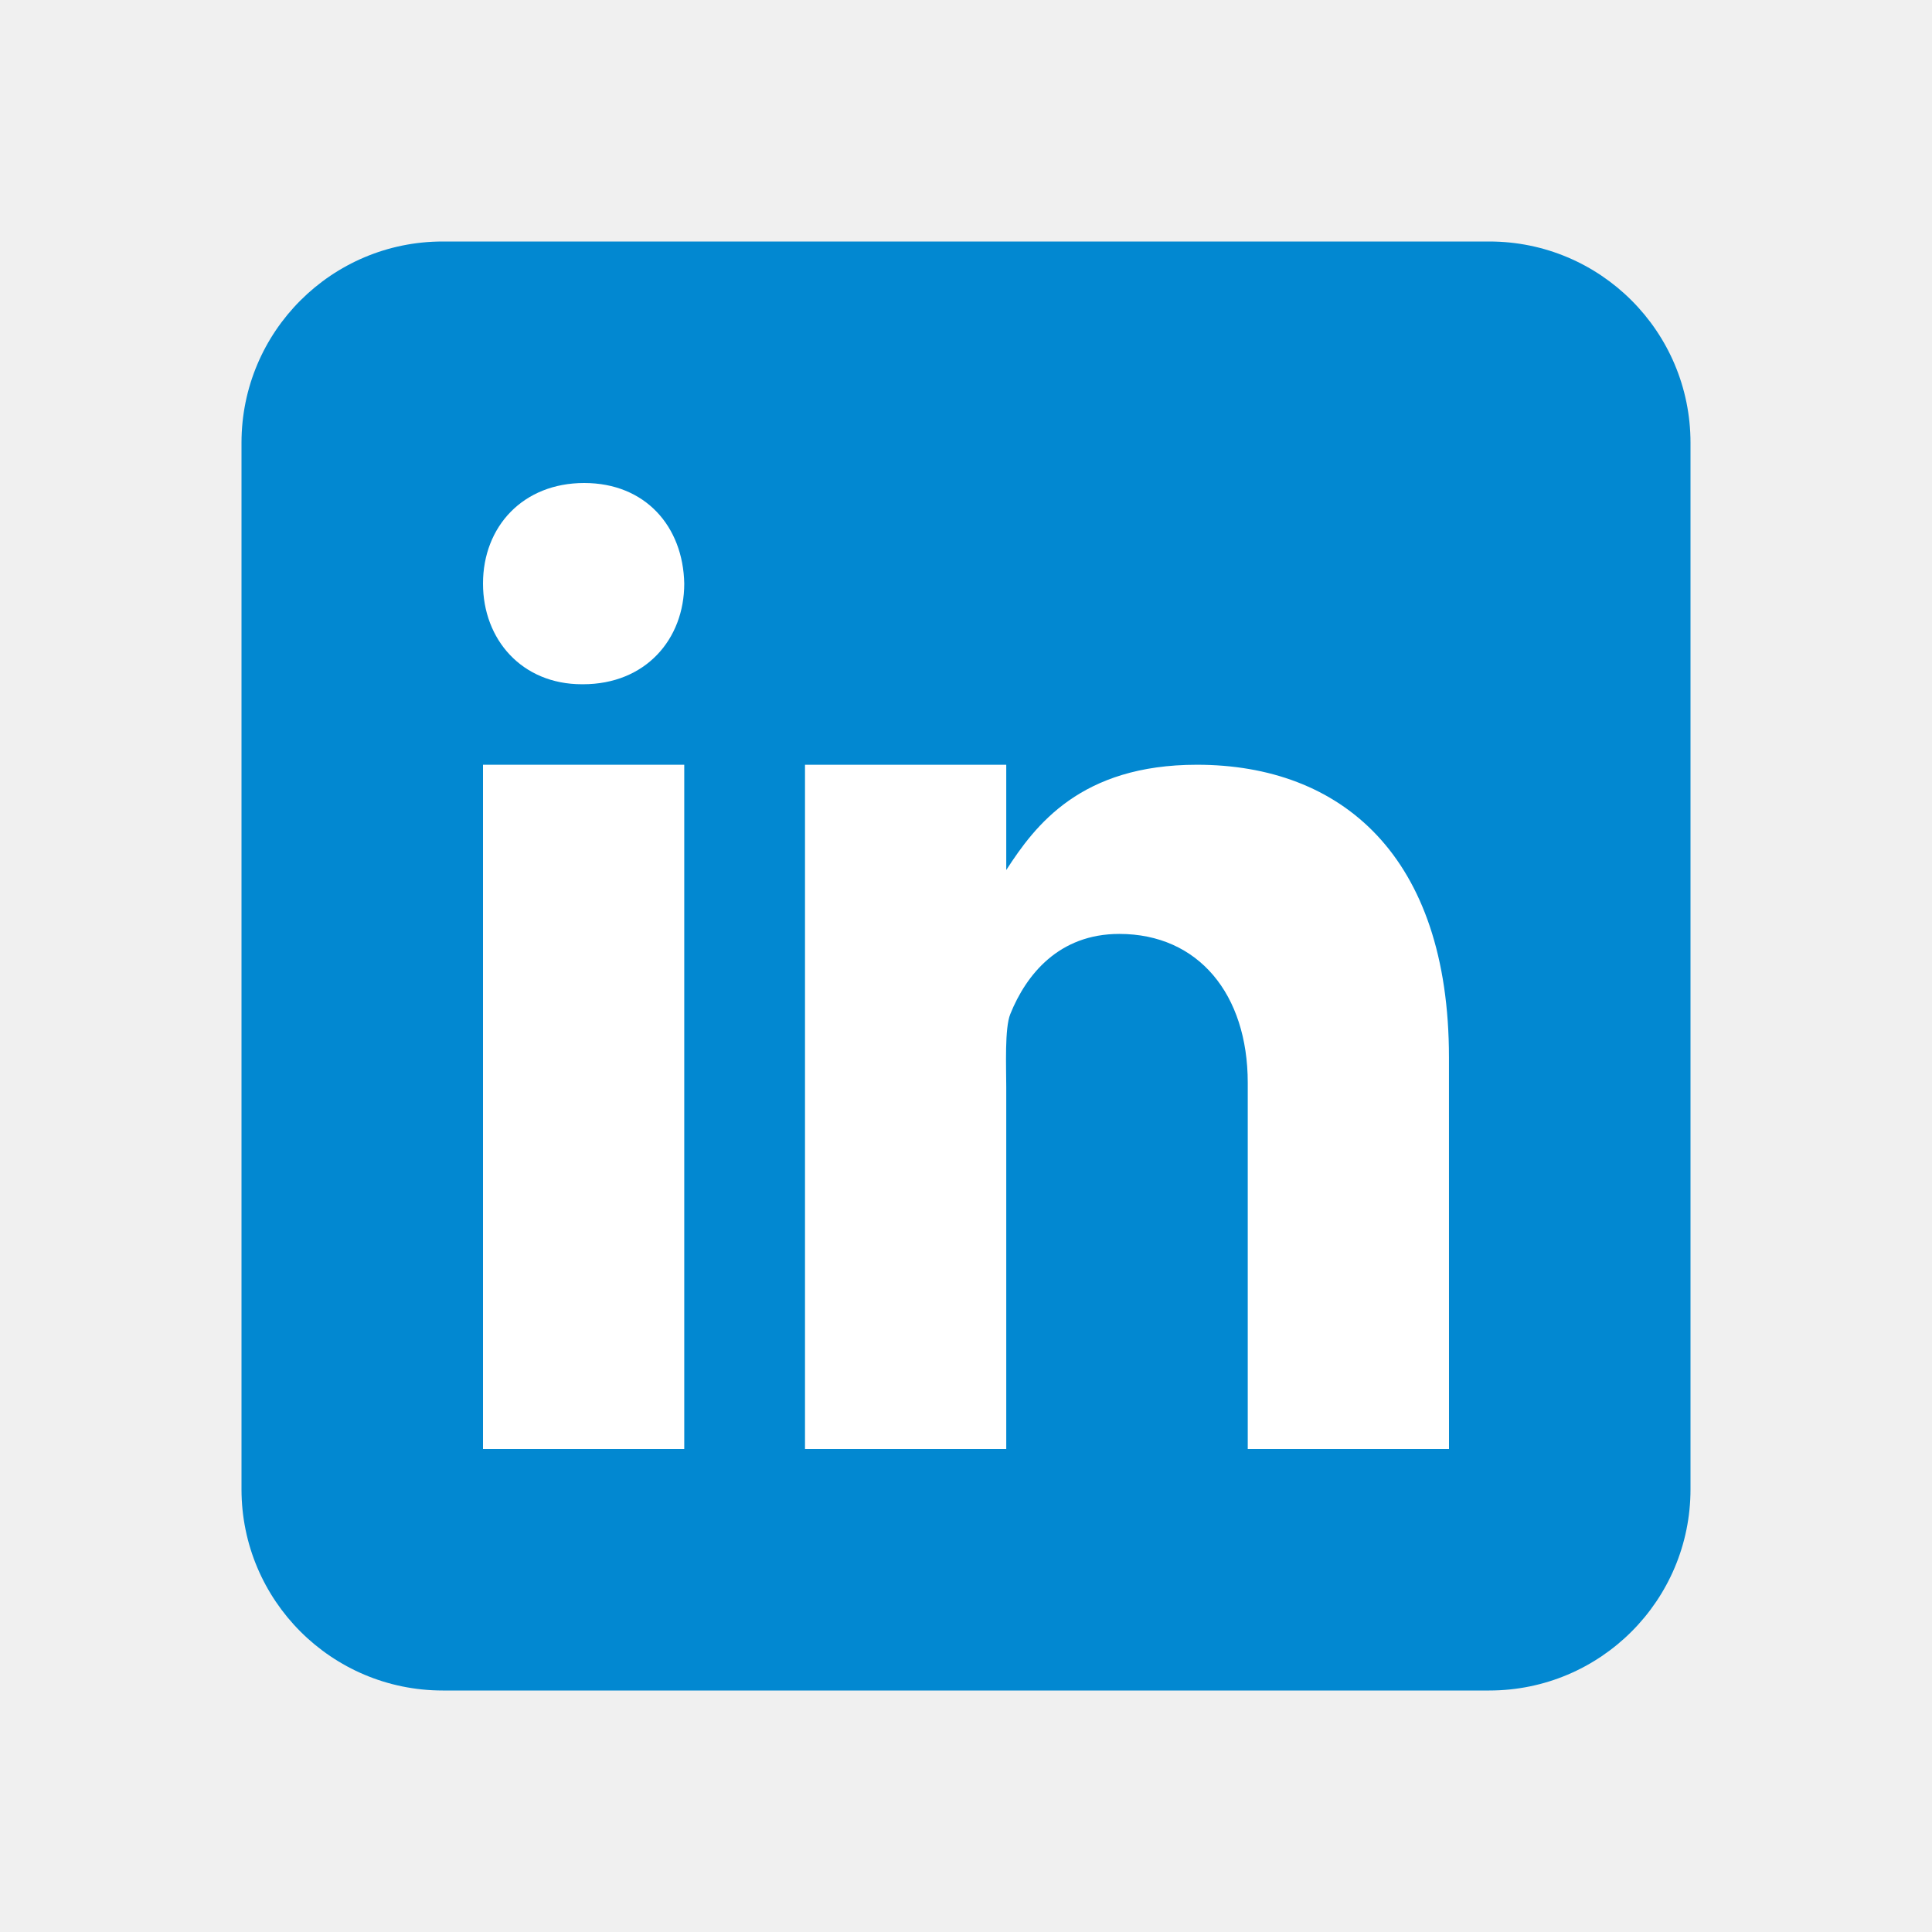
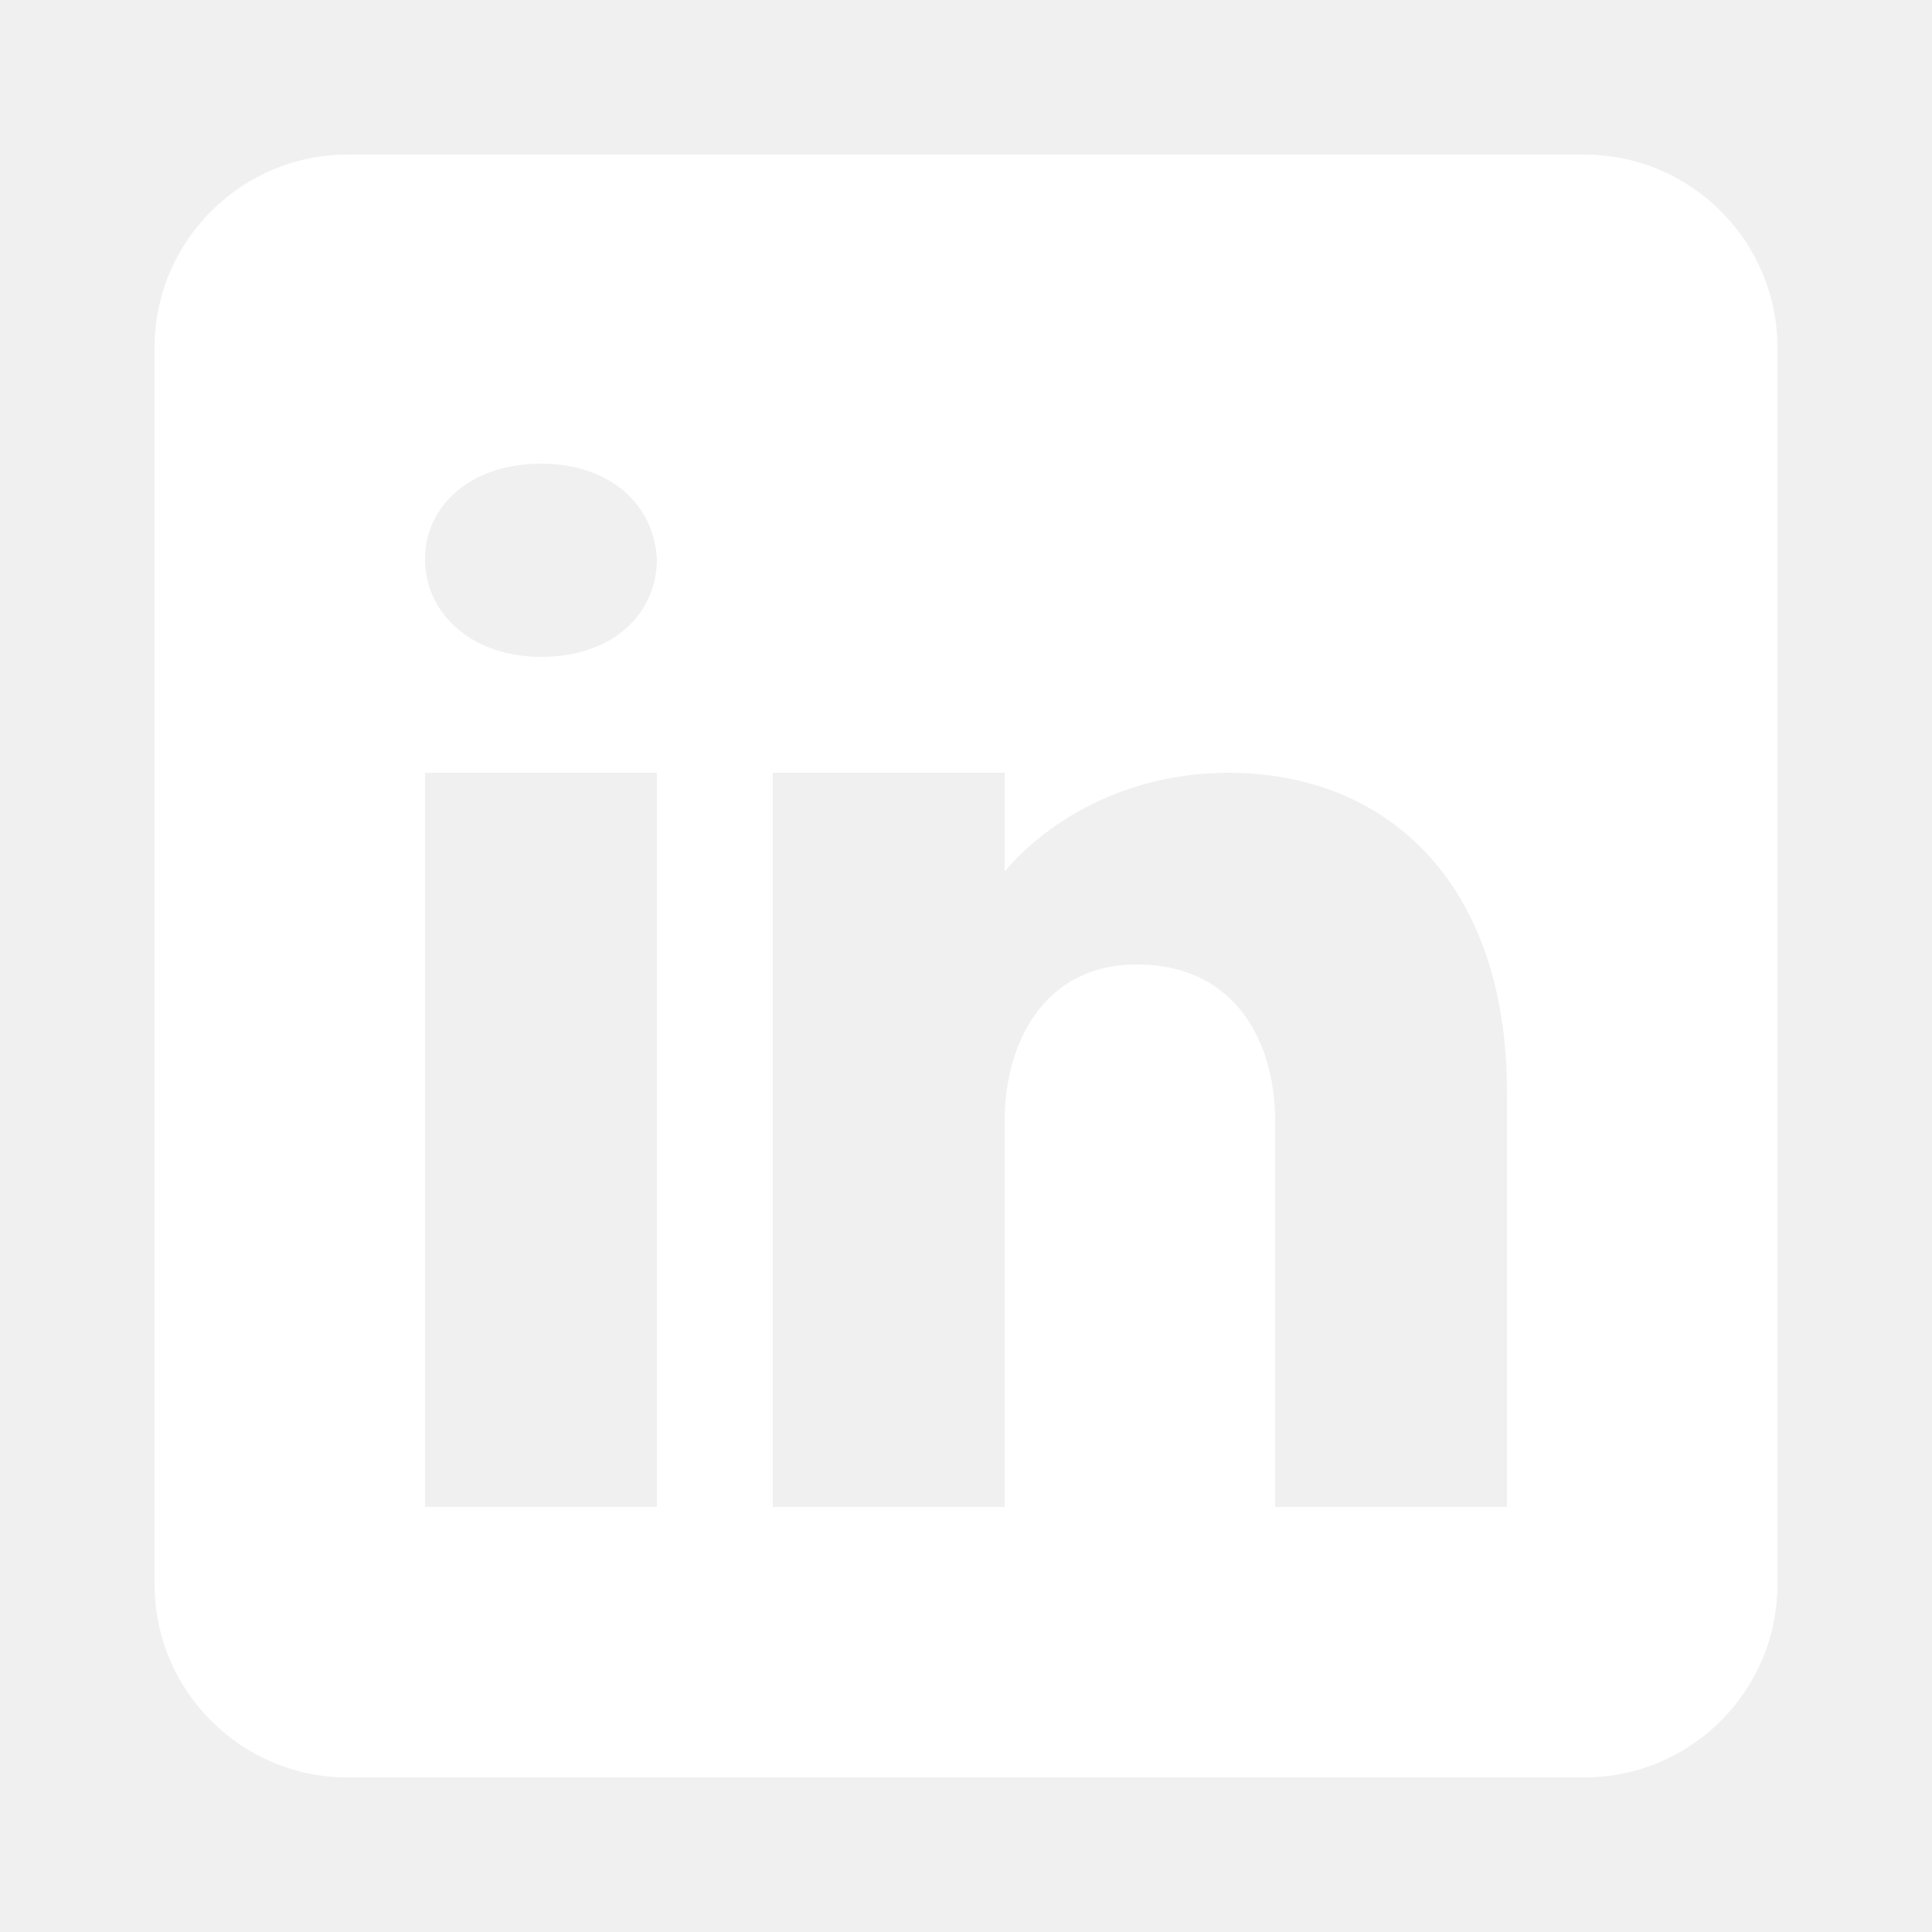
- <svg xmlns="http://www.w3.org/2000/svg" viewBox="0 0 48 48" width="48px" height="48px">
-   <path fill="#0288D1" d="M42,37c0,2.762-2.238,5-5,5H11c-2.761,0-5-2.238-5-5V11c0-2.762,2.239-5,5-5h26c2.762,0,5,2.238,5,5V37z" />
-   <g>
-     <rect x="12" y="19" fill="#FFFFFF" width="5" height="17" />
-     <path fill="#FFFFFF" d="M14.485,17h-0.028C12.965,17,12,15.888,12,14.499C12,13.08,12.995,12,14.514,12c1.521,0,2.458,1.08,2.486,2.499C17,15.887,16.035,17,14.485,17z" />
-     <path fill="#FFFFFF" d="M36,36h-5v-9.099c0-2.198-1.225-3.698-3.192-3.698c-1.501,0-2.313,1.012-2.707,1.99C24.957,25.543,25,26.511,25,27v9h-5V19h5v2.616C25.721,20.5,26.85,19,29.738,19c3.578,0,6.261,2.25,6.261,7.274L36,36L36,36z" />
-   </g>
+ <svg xmlns="http://www.w3.org/2000/svg" fill="#FFFFFF" viewBox="0 0 50 50" width="50px" height="50px">
+   <path d="M41,4H9C6.24,4,4,6.24,4,9v32c0,2.76,2.24,5,5,5h32c2.76,0,5-2.24,5-5V9C46,6.24,43.76,4,41,4z M17,20v19h-6V20H17z M11,14.47c0-1.4,1.2-2.47,3-2.47s2.93,1.07,3,2.47c0,1.4-1.12,2.53-3,2.53C12.2,17,11,15.87,11,14.47z M39,39h-6c0,0,0-9.26,0-10c0-2-1-4-3.5-4.04h-0.08C27,24.96,26,27.02,26,29c0,0.91,0,10,0,10h-6V20h6v2.56c0,0,1.93-2.56,5.81-2.56c3.97,0,7.19,2.73,7.19,8.26V39z" />
</svg>
